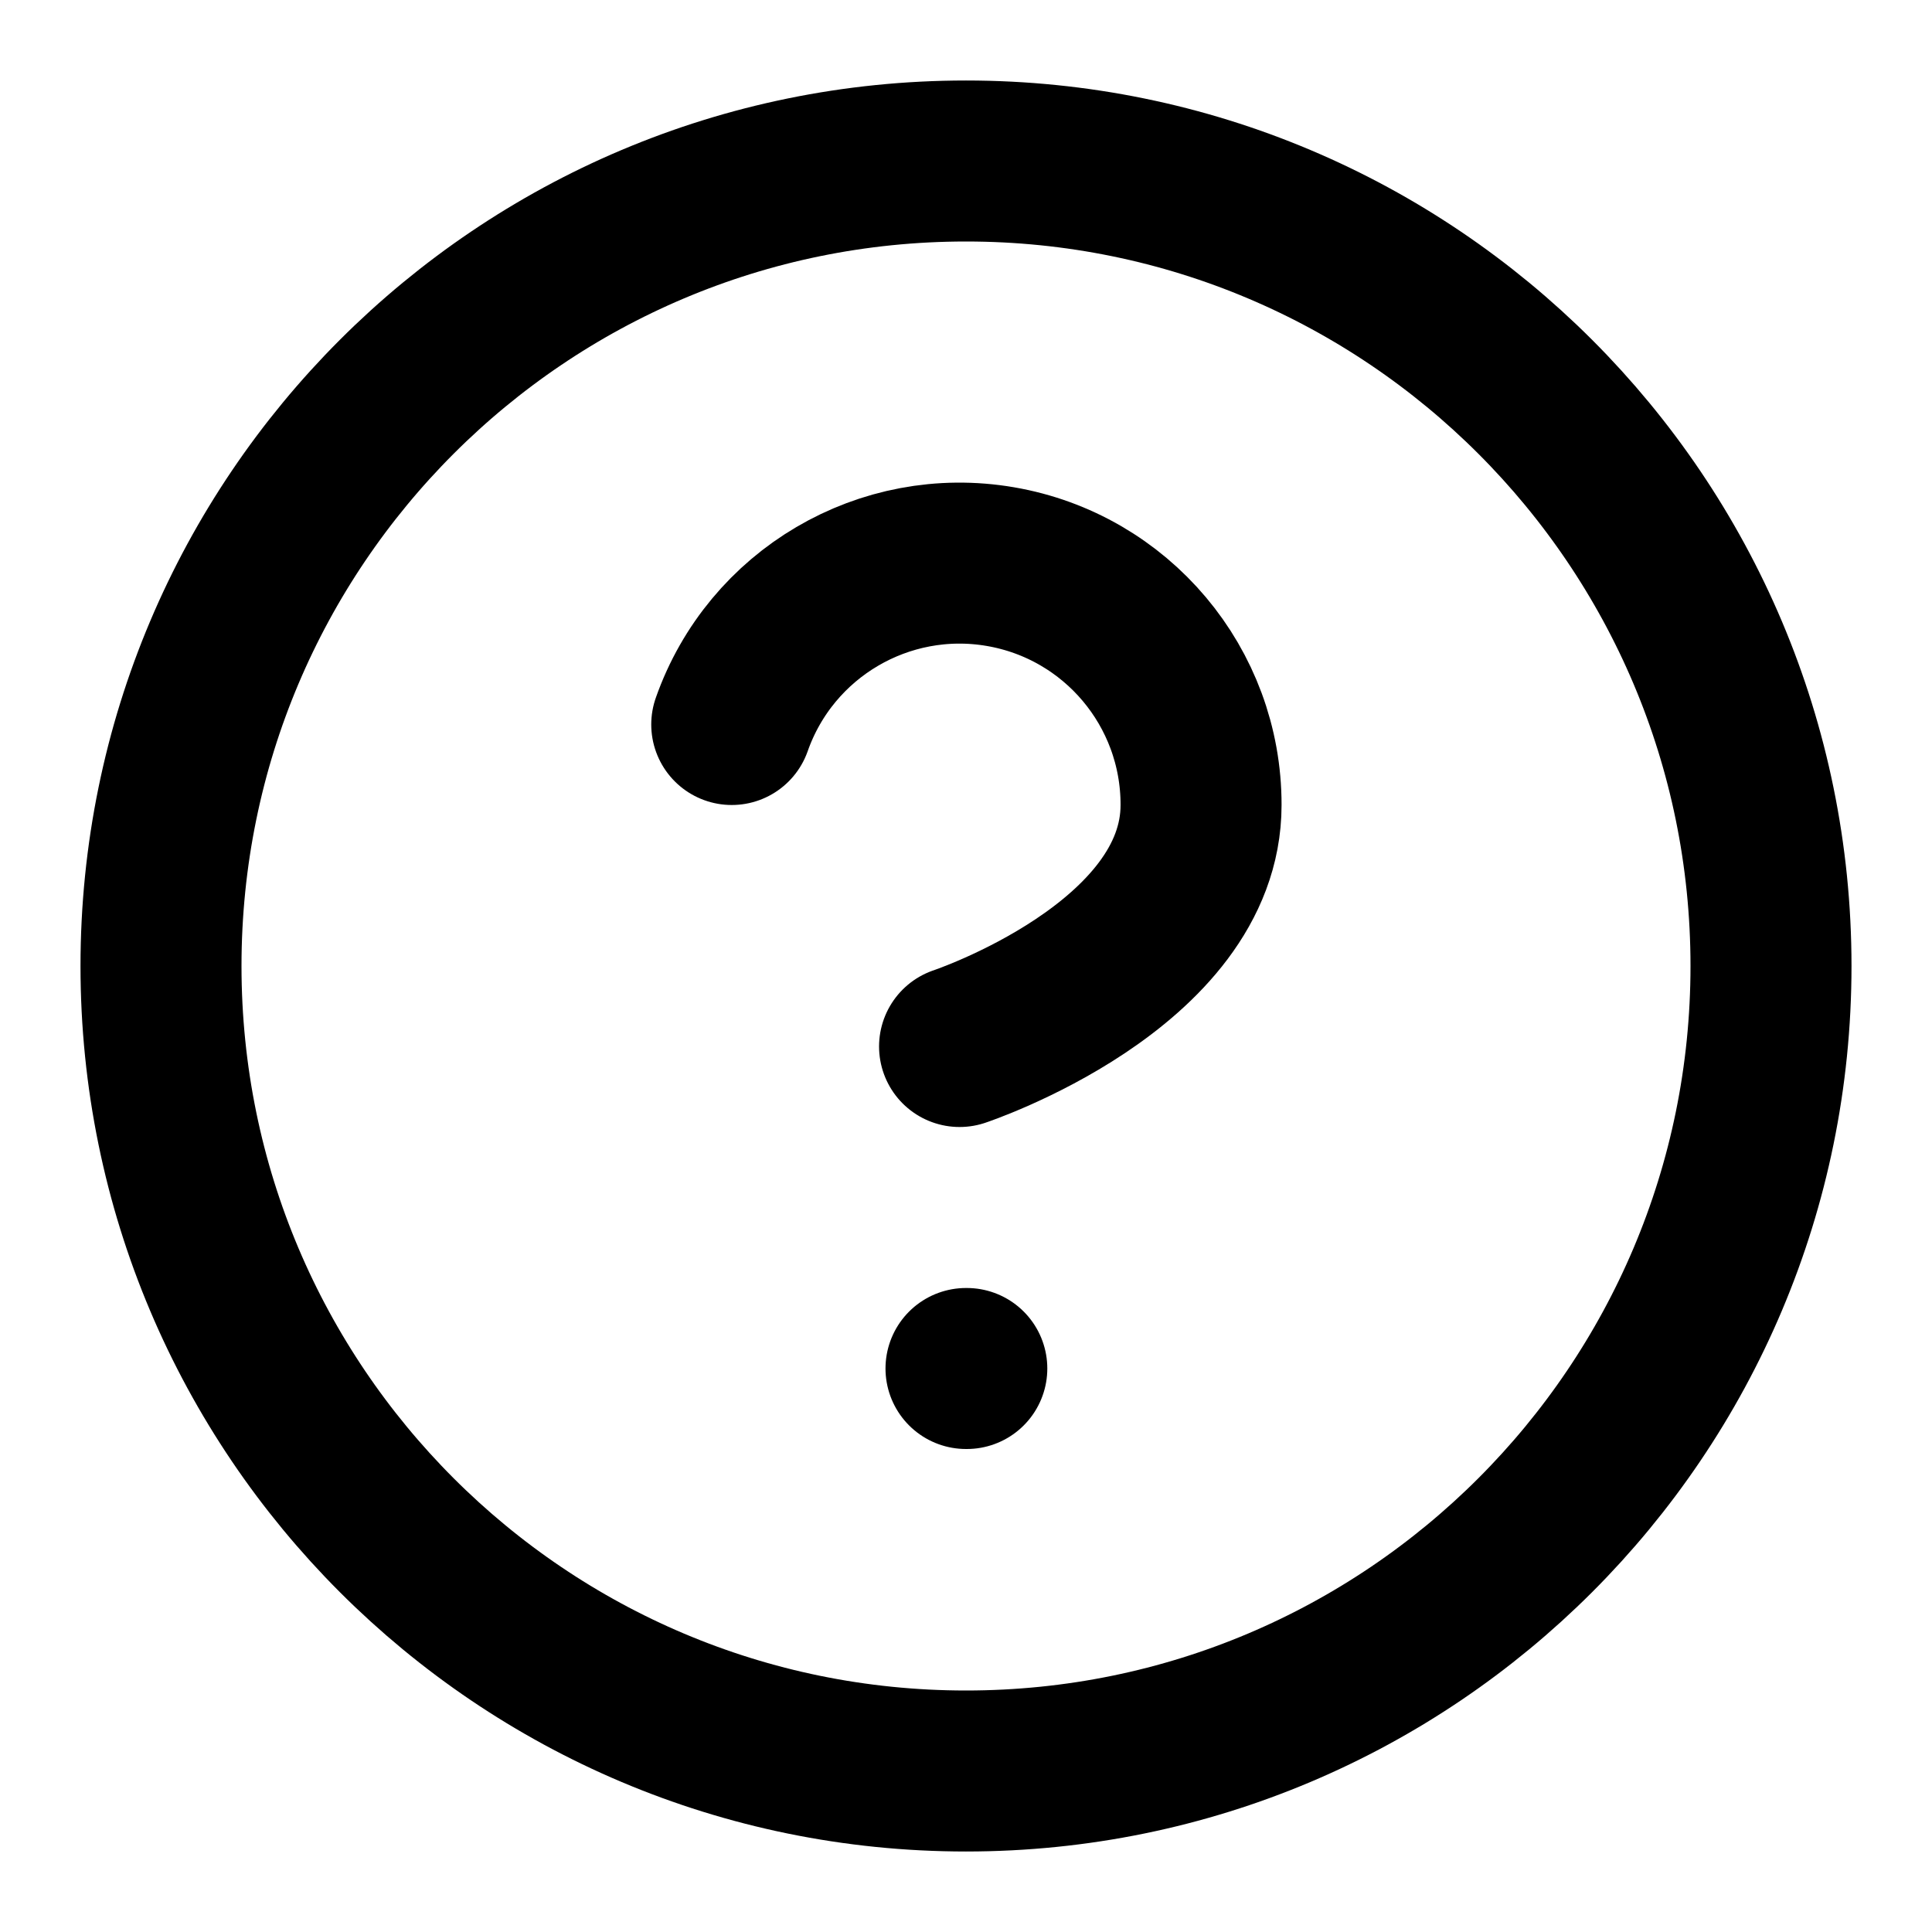
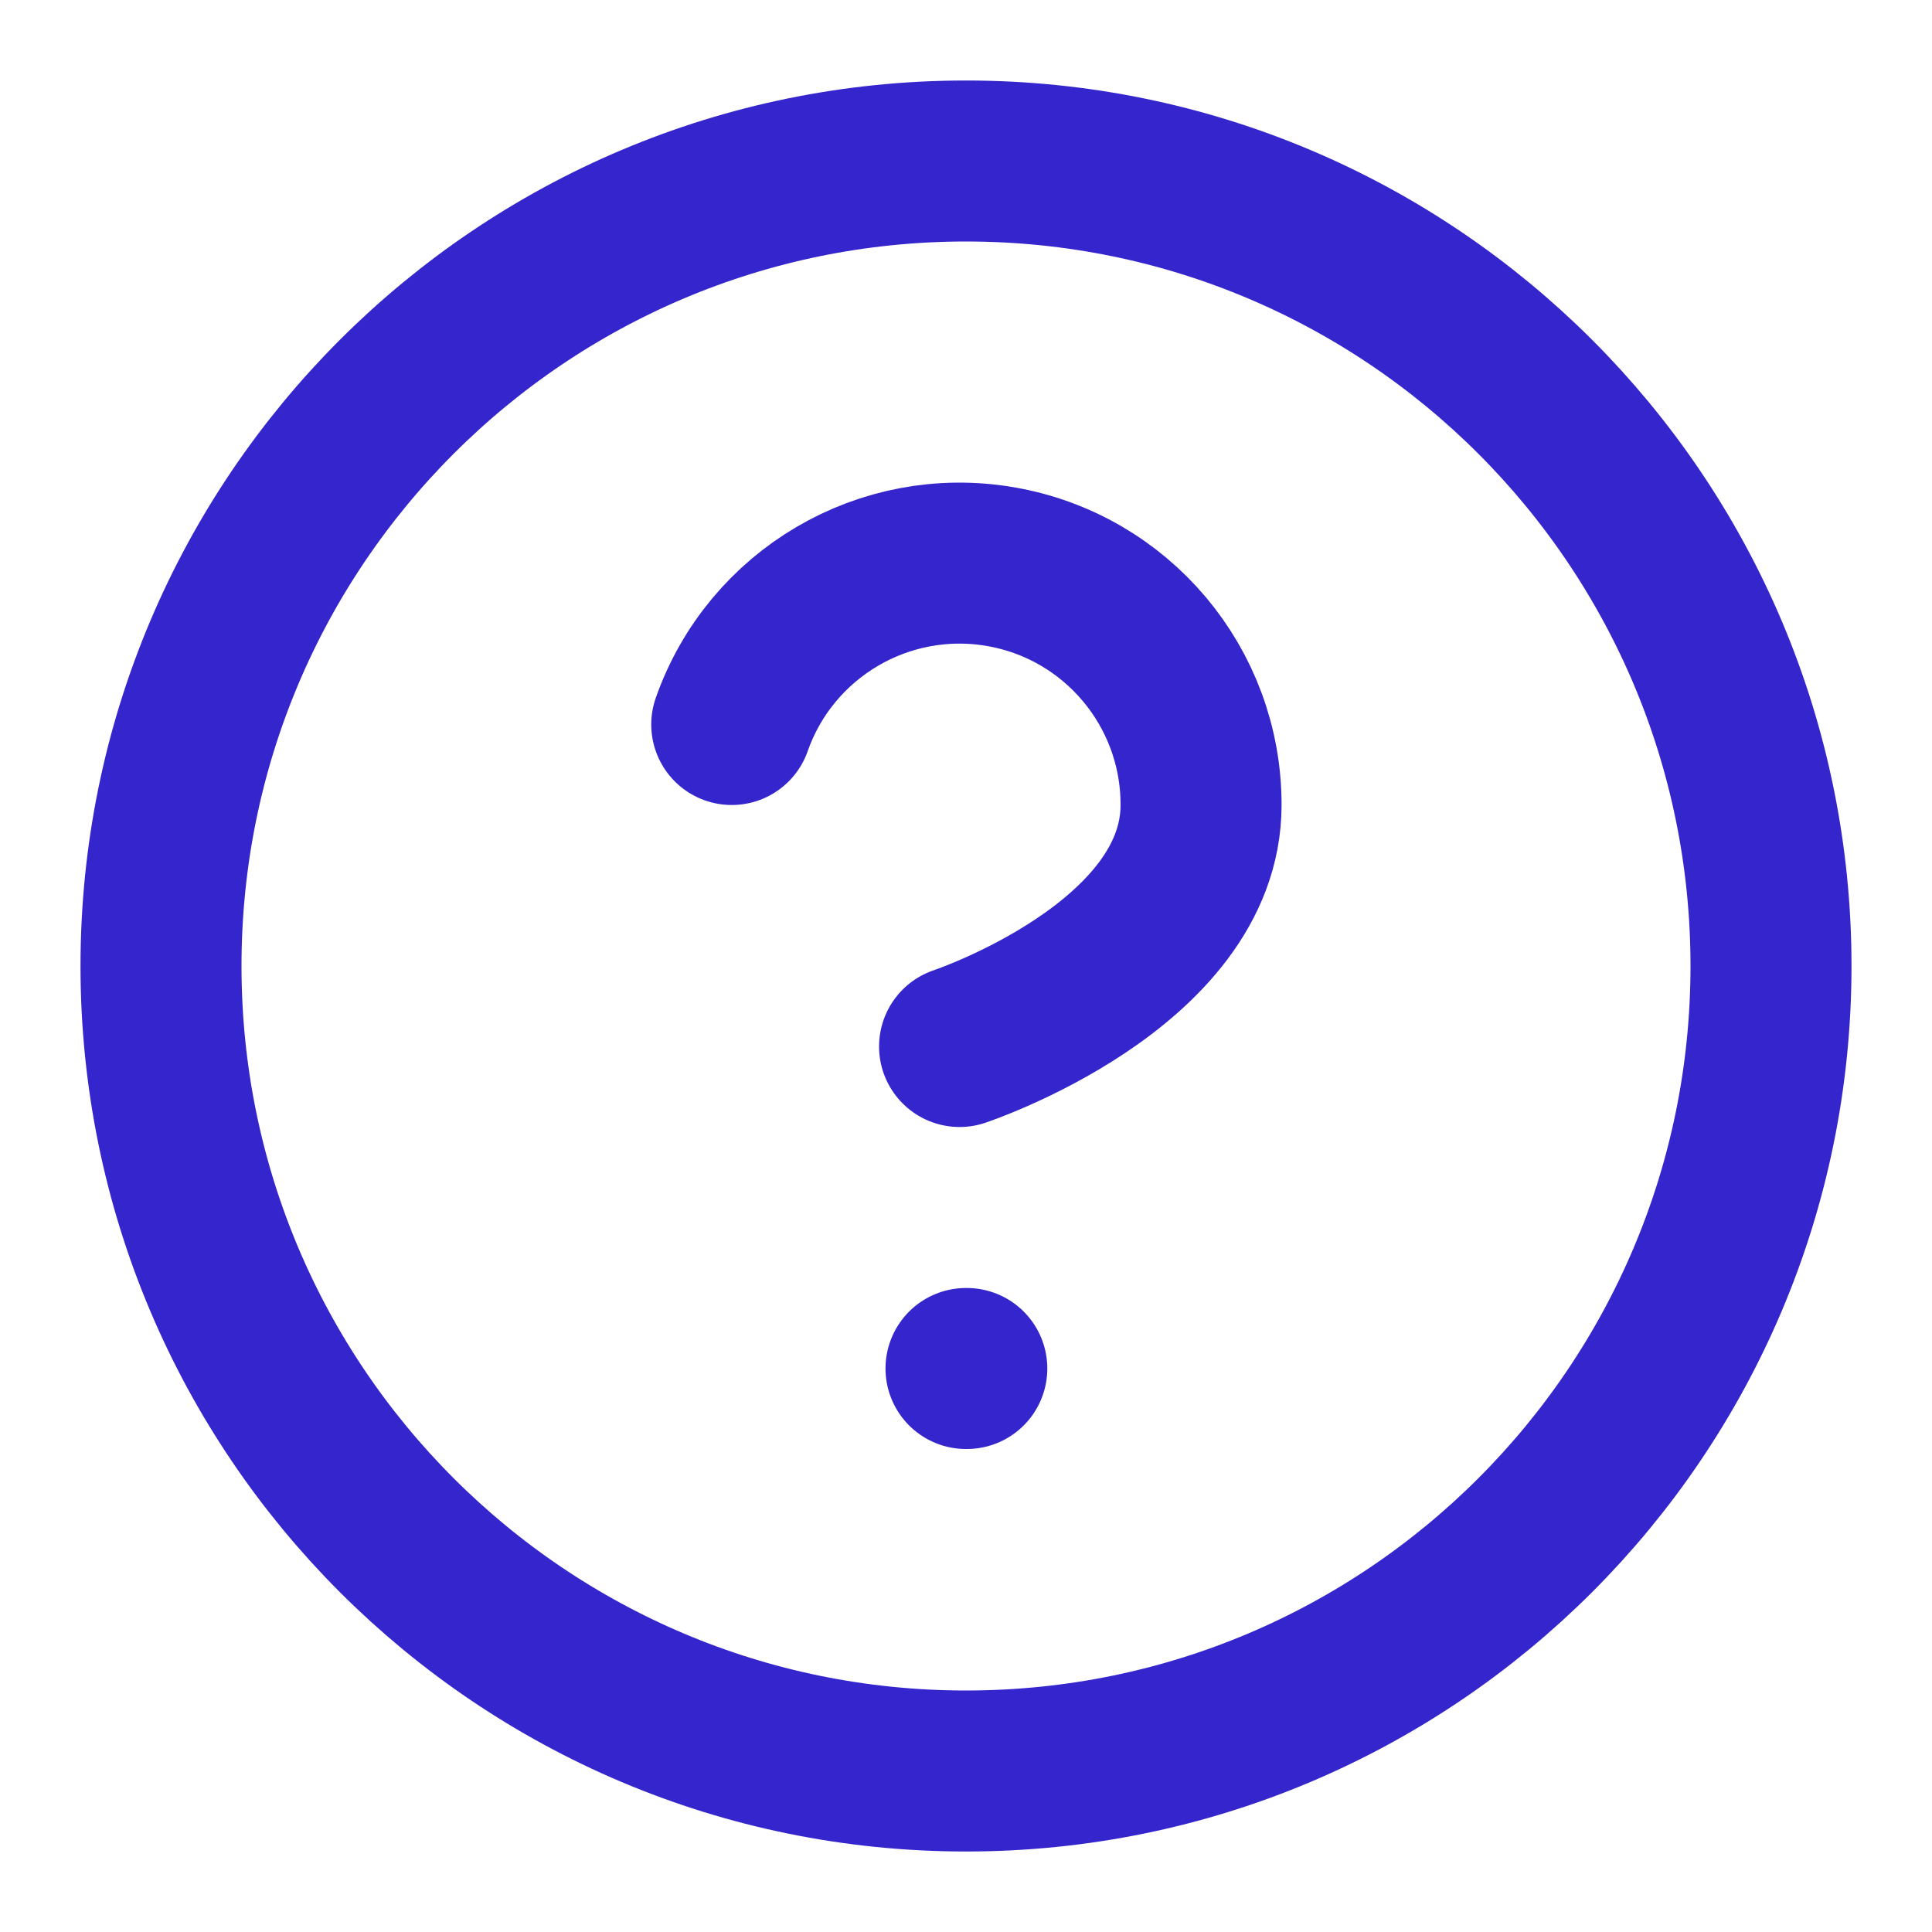
- <svg xmlns="http://www.w3.org/2000/svg" width="24" height="24" viewBox="0 0 24 24" fill="none" stroke="currentColor" stroke-width="2" stroke-linecap="round" stroke-linejoin="round">
+ <svg xmlns="http://www.w3.org/2000/svg" width="24" height="24" viewBox="0 0 24 24" fill="none" stroke="#3525CD" stroke-width="2" stroke-linecap="round" stroke-linejoin="round">
  <circle cx="12" cy="12" r="10" />
  <path d="M9.09 9a3 3 0 0 1 5.83 1c0 2-3 3-3 3" />
  <path d="M12 17h.01" />
</svg>
